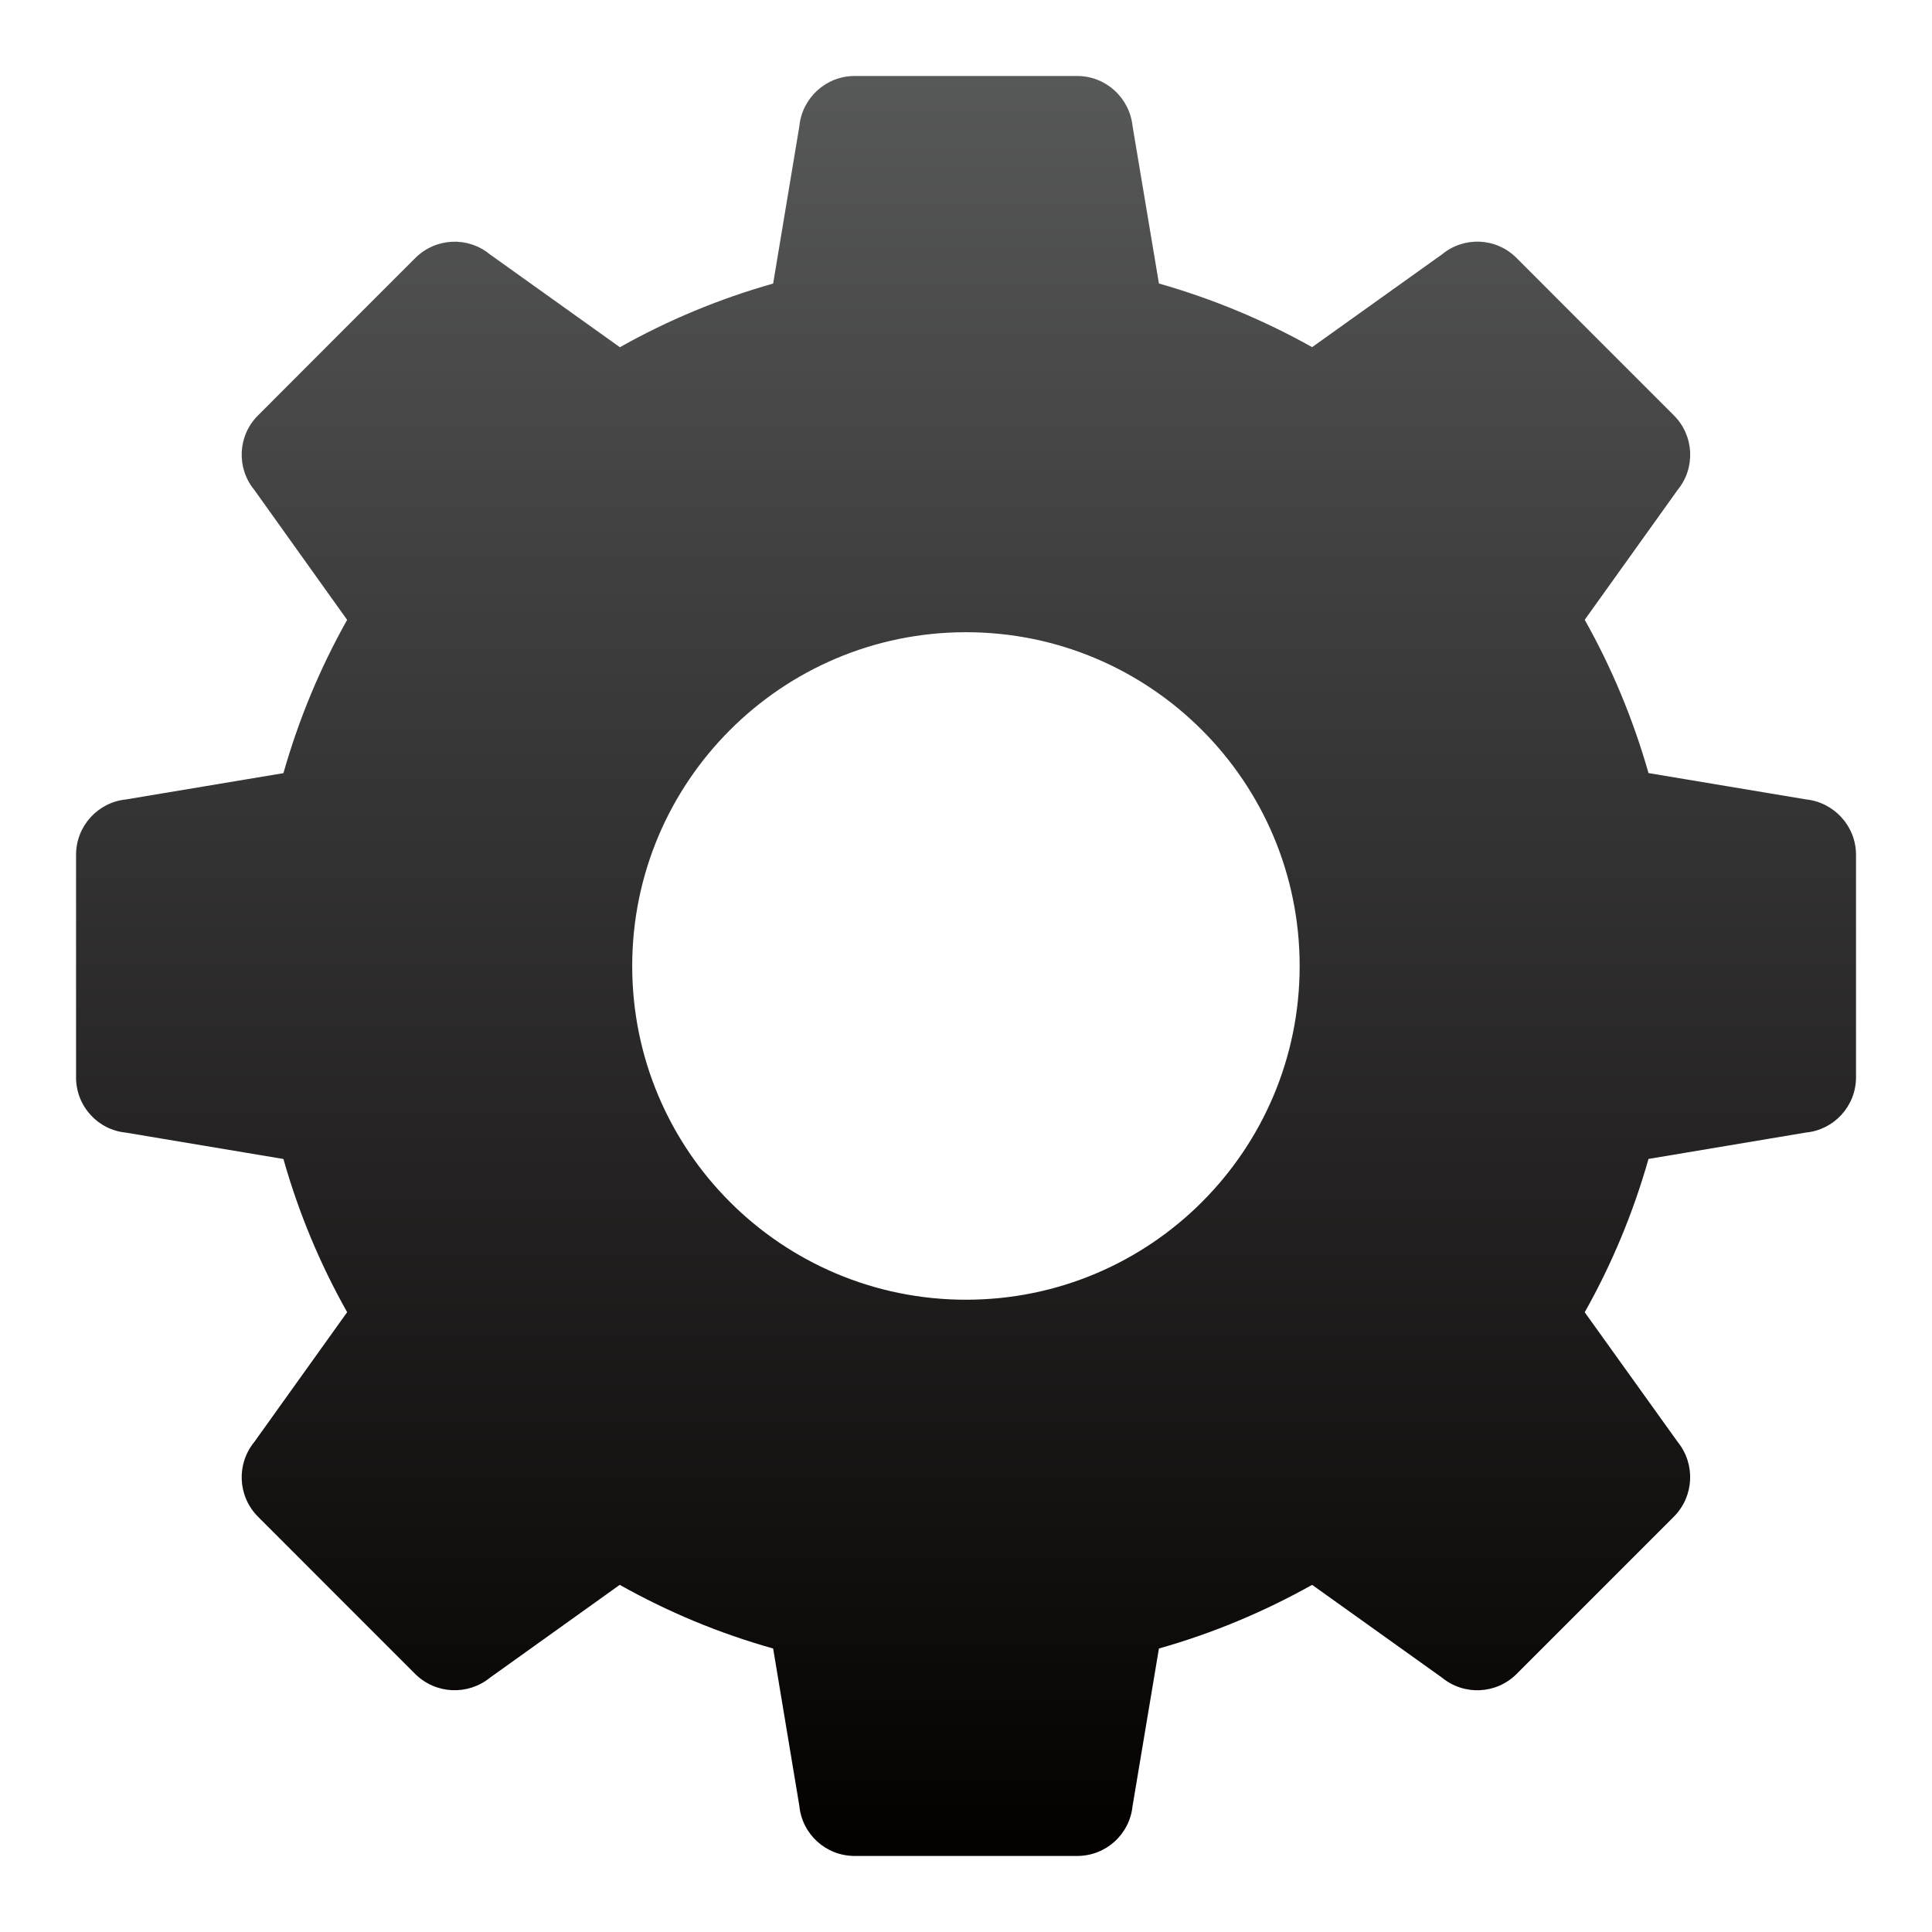
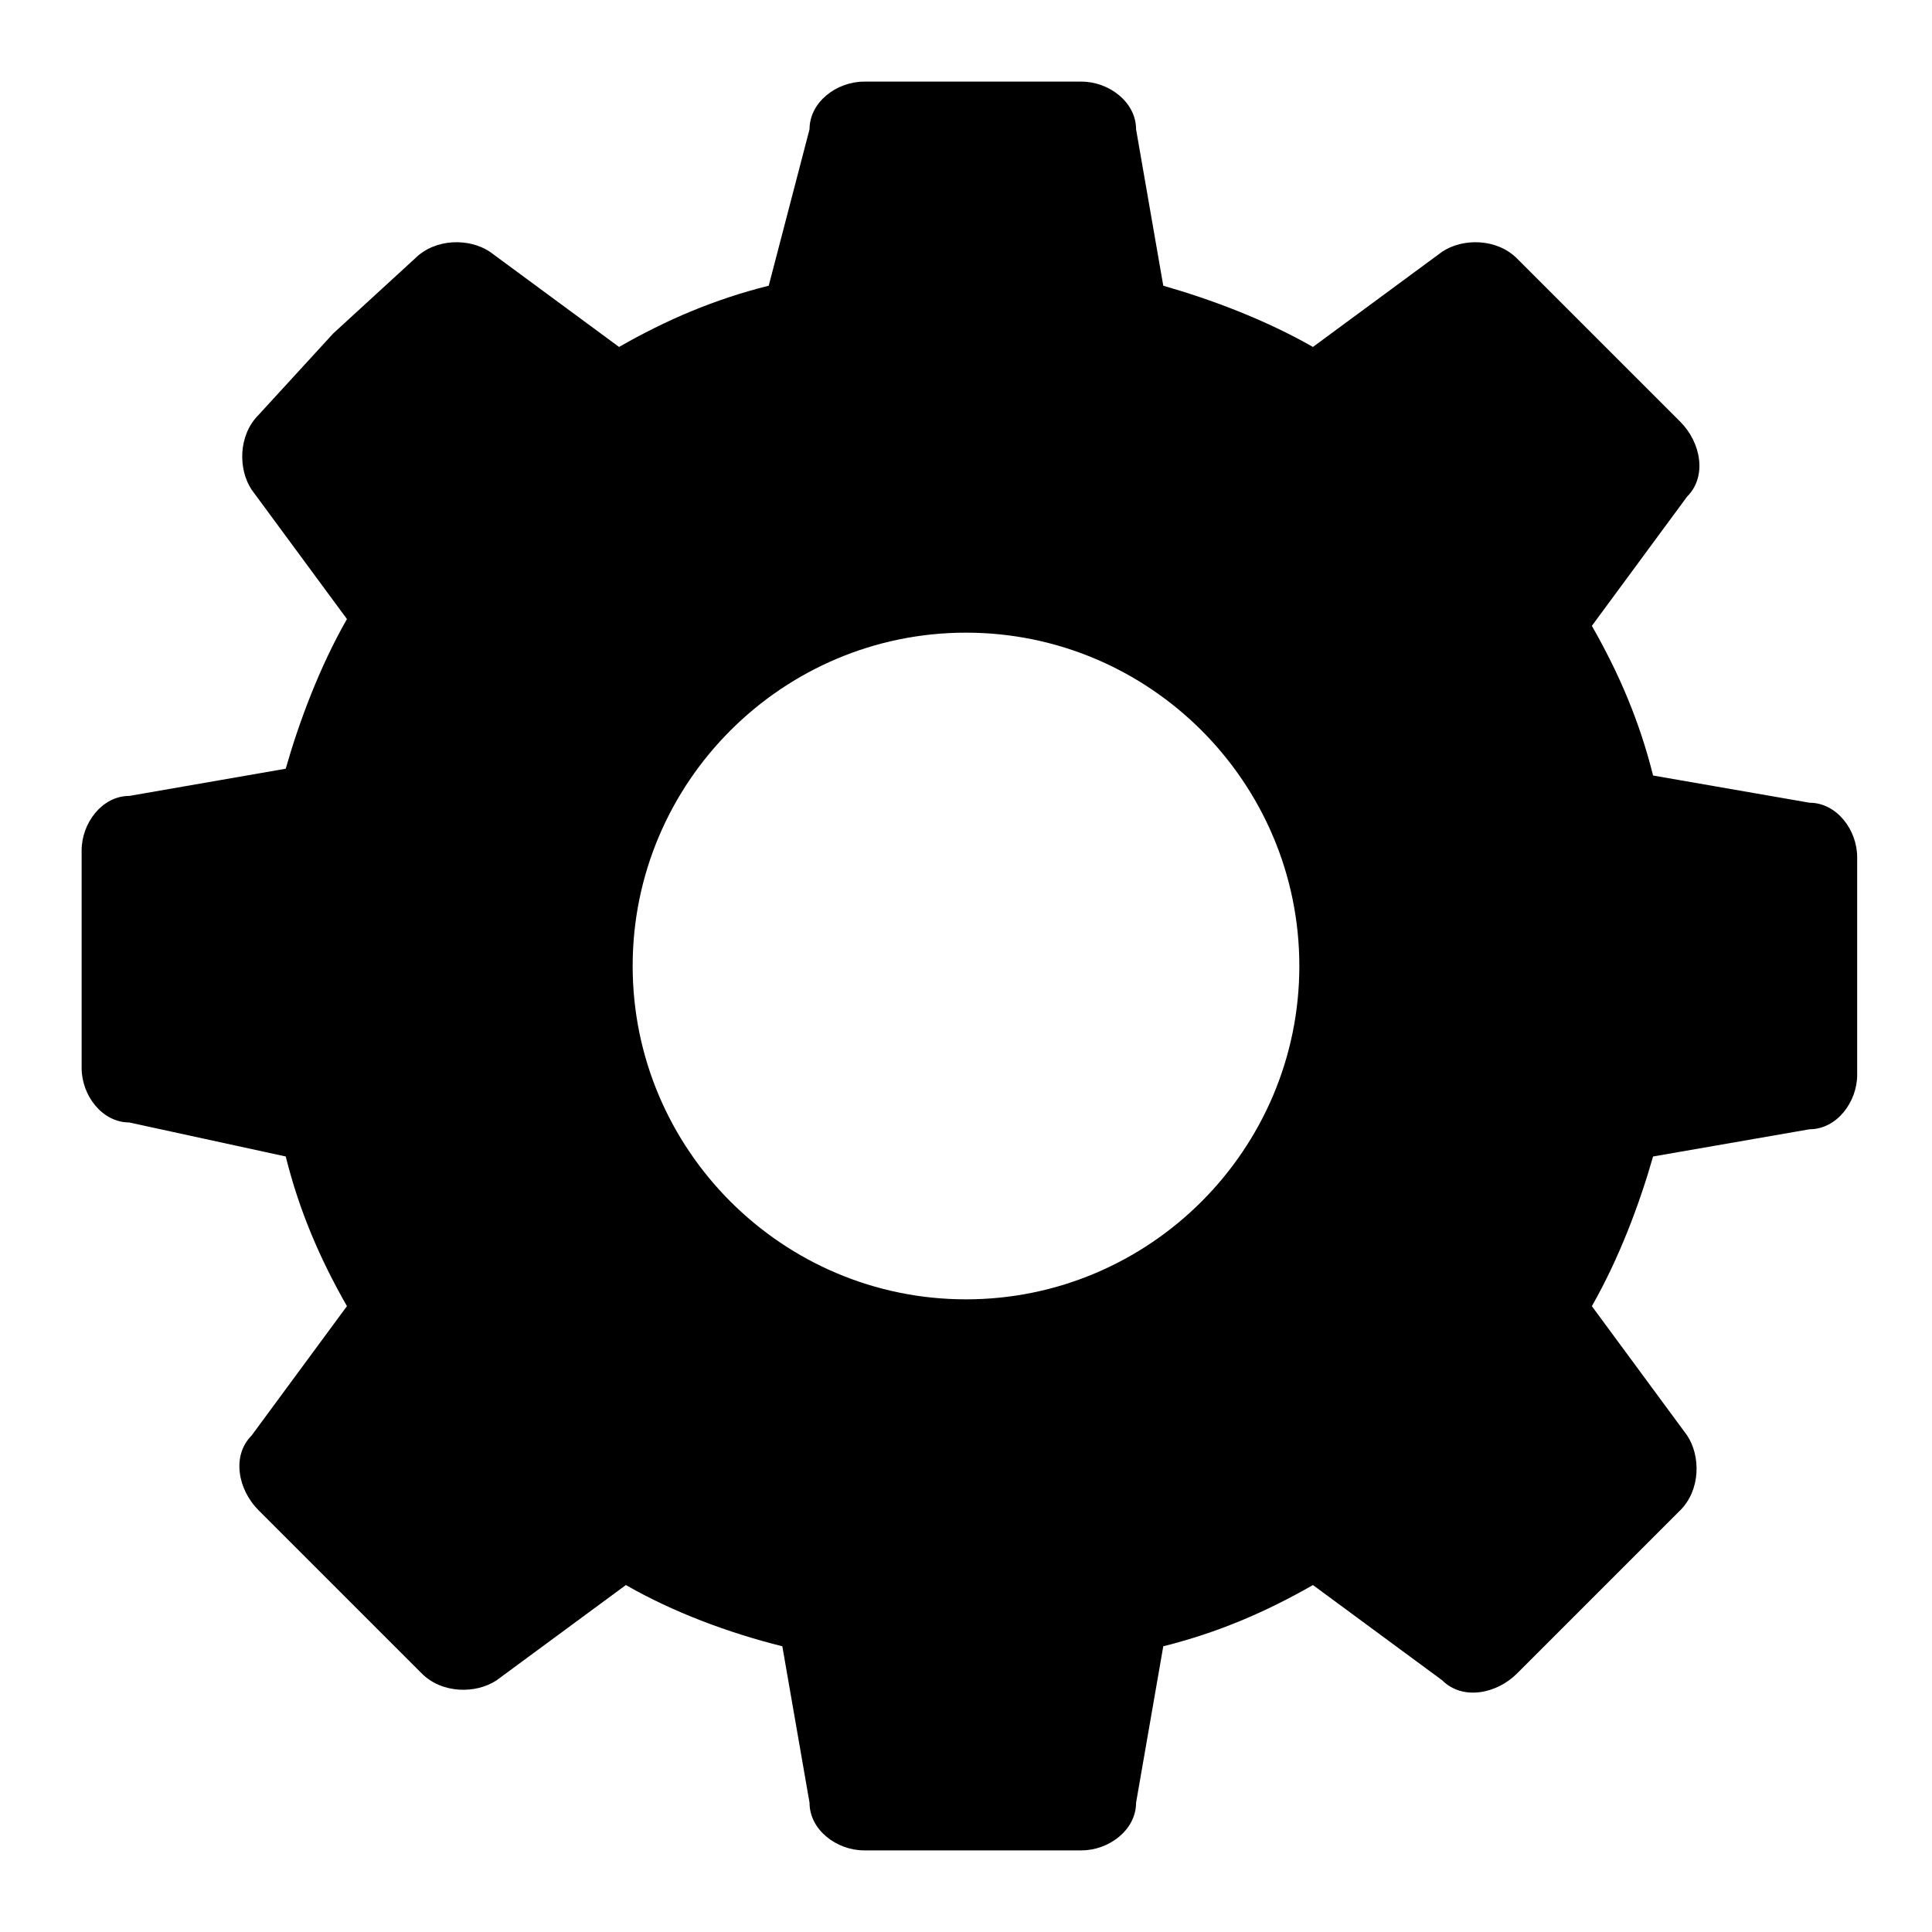
- <svg xmlns="http://www.w3.org/2000/svg" version="1.1" id="圖層_1" x="0px" y="0px" width="28.35px" height="28.35px" viewBox="0 0 28.35 28.35" enable-background="new 0 0 28.35 28.35" xml:space="preserve">
-   <linearGradient id="SVGID_1_" gradientUnits="userSpaceOnUse" x1="14.175" y1="27.234" x2="14.175" y2="1.116">
-     <stop offset="0" style="stop-color:#040000" />
-     <stop offset="1" style="stop-color:#575858" />
-   </linearGradient>
-   <path fill-rule="evenodd" clip-rule="evenodd" fill="url(#SVGID_1_)" d="M11.345,4.161C10.551,4.385,9.799,4.7,9.096,5.095  L7.188,3.732C6.867,3.468,6.395,3.486,6.093,3.787L4.938,4.942L3.786,6.096C3.486,6.394,3.468,6.868,3.731,7.188l1.363,1.908  c-0.397,0.704-0.71,1.458-0.935,2.249l-2.311,0.386c-0.412,0.042-0.732,0.391-0.732,0.812v1.632v1.634  c0,0.424,0.32,0.771,0.732,0.811l2.311,0.387c0.224,0.793,0.539,1.545,0.935,2.248L3.731,21.16  c-0.263,0.322-0.245,0.795,0.055,1.096l1.153,1.154l1.154,1.154c0.302,0.299,0.774,0.316,1.096,0.055l1.905-1.363  c0.704,0.396,1.457,0.711,2.251,0.934l0.385,2.312c0.04,0.412,0.388,0.732,0.811,0.732h1.634h1.632c0.424,0,0.77-0.32,0.812-0.732  l0.387-2.312c0.789-0.223,1.543-0.539,2.248-0.934l1.908,1.363c0.32,0.262,0.793,0.244,1.092-0.055l1.154-1.154l1.154-1.154  c0.299-0.301,0.318-0.773,0.057-1.096l-1.365-1.904c0.396-0.703,0.711-1.457,0.936-2.25l2.309-0.387  c0.412-0.039,0.736-0.387,0.736-0.811v-1.634v-1.632c0-0.421-0.324-0.77-0.736-0.812l-2.309-0.386  c-0.225-0.79-0.539-1.544-0.936-2.249l1.365-1.908c0.262-0.32,0.242-0.794-0.057-1.092l-1.154-1.154l-1.154-1.155  c-0.299-0.301-0.771-0.319-1.092-0.055l-1.908,1.363c-0.705-0.395-1.459-0.709-2.248-0.934l-0.387-2.31  c-0.043-0.411-0.389-0.735-0.812-0.735h-1.632h-1.634c-0.423,0-0.771,0.324-0.811,0.735L11.345,4.161L11.345,4.161z M14.175,9.277  c2.704,0,4.896,2.195,4.896,4.898c0,2.706-2.191,4.897-4.896,4.897c-2.705,0-4.898-2.191-4.898-4.897  C9.277,11.472,11.47,9.277,14.175,9.277z" />
+ <svg xmlns="http://www.w3.org/2000/svg" version="1.1" id="圖層_1" x="0px" y="0px" viewBox="0 0 28.4 28.4" style="enable-background:new 0 0 28.4 28.4;" xml:space="preserve">
+   <style type="text/css">
+ 	.st0{fill-rule:evenodd;clip-rule:evenodd;}
+ </style>
+   <path class="st0" d="M11.3,4.2c-0.8,0.2-1.5,0.5-2.2,0.9L7.2,3.7C6.9,3.5,6.4,3.5,6.1,3.8L4.9,4.9L3.8,6.1C3.5,6.4,3.5,6.9,3.7,7.2  l1.4,1.9c-0.4,0.7-0.7,1.5-0.9,2.2l-2.3,0.4c-0.4,0-0.7,0.4-0.7,0.8v1.6v1.6c0,0.4,0.3,0.8,0.7,0.8L4.2,17c0.2,0.8,0.5,1.5,0.9,2.2  l-1.4,1.9c-0.3,0.3-0.2,0.8,0.1,1.1l1.2,1.2l1.2,1.2c0.3,0.3,0.8,0.3,1.1,0.1l1.9-1.4c0.7,0.4,1.5,0.7,2.3,0.9l0.4,2.3  c0,0.4,0.4,0.7,0.8,0.7h1.6h1.6c0.4,0,0.8-0.3,0.8-0.7l0.4-2.3c0.8-0.2,1.5-0.5,2.2-0.9l1.9,1.4c0.3,0.3,0.8,0.2,1.1-0.1l1.2-1.2  l1.2-1.2c0.3-0.3,0.3-0.8,0.1-1.1l-1.4-1.9c0.4-0.7,0.7-1.5,0.9-2.2l2.3-0.4c0.4,0,0.7-0.4,0.7-0.8v-1.6v-1.6c0-0.4-0.3-0.8-0.7-0.8  l-2.3-0.4c-0.2-0.8-0.5-1.5-0.9-2.2l1.4-1.9c0.3-0.3,0.2-0.8-0.1-1.1l-1.2-1.2l-1.2-1.2c-0.3-0.3-0.8-0.3-1.1-0.1l-1.9,1.4  c-0.7-0.4-1.5-0.7-2.2-0.9l-0.4-2.3c0-0.4-0.4-0.7-0.8-0.7h-1.6h-1.6c-0.4,0-0.8,0.3-0.8,0.7L11.3,4.2L11.3,4.2z M14.2,9.3  c2.7,0,4.9,2.2,4.9,4.9c0,2.7-2.2,4.9-4.9,4.9s-4.9-2.2-4.9-4.9C9.3,11.5,11.5,9.3,14.2,9.3z" />
</svg>
